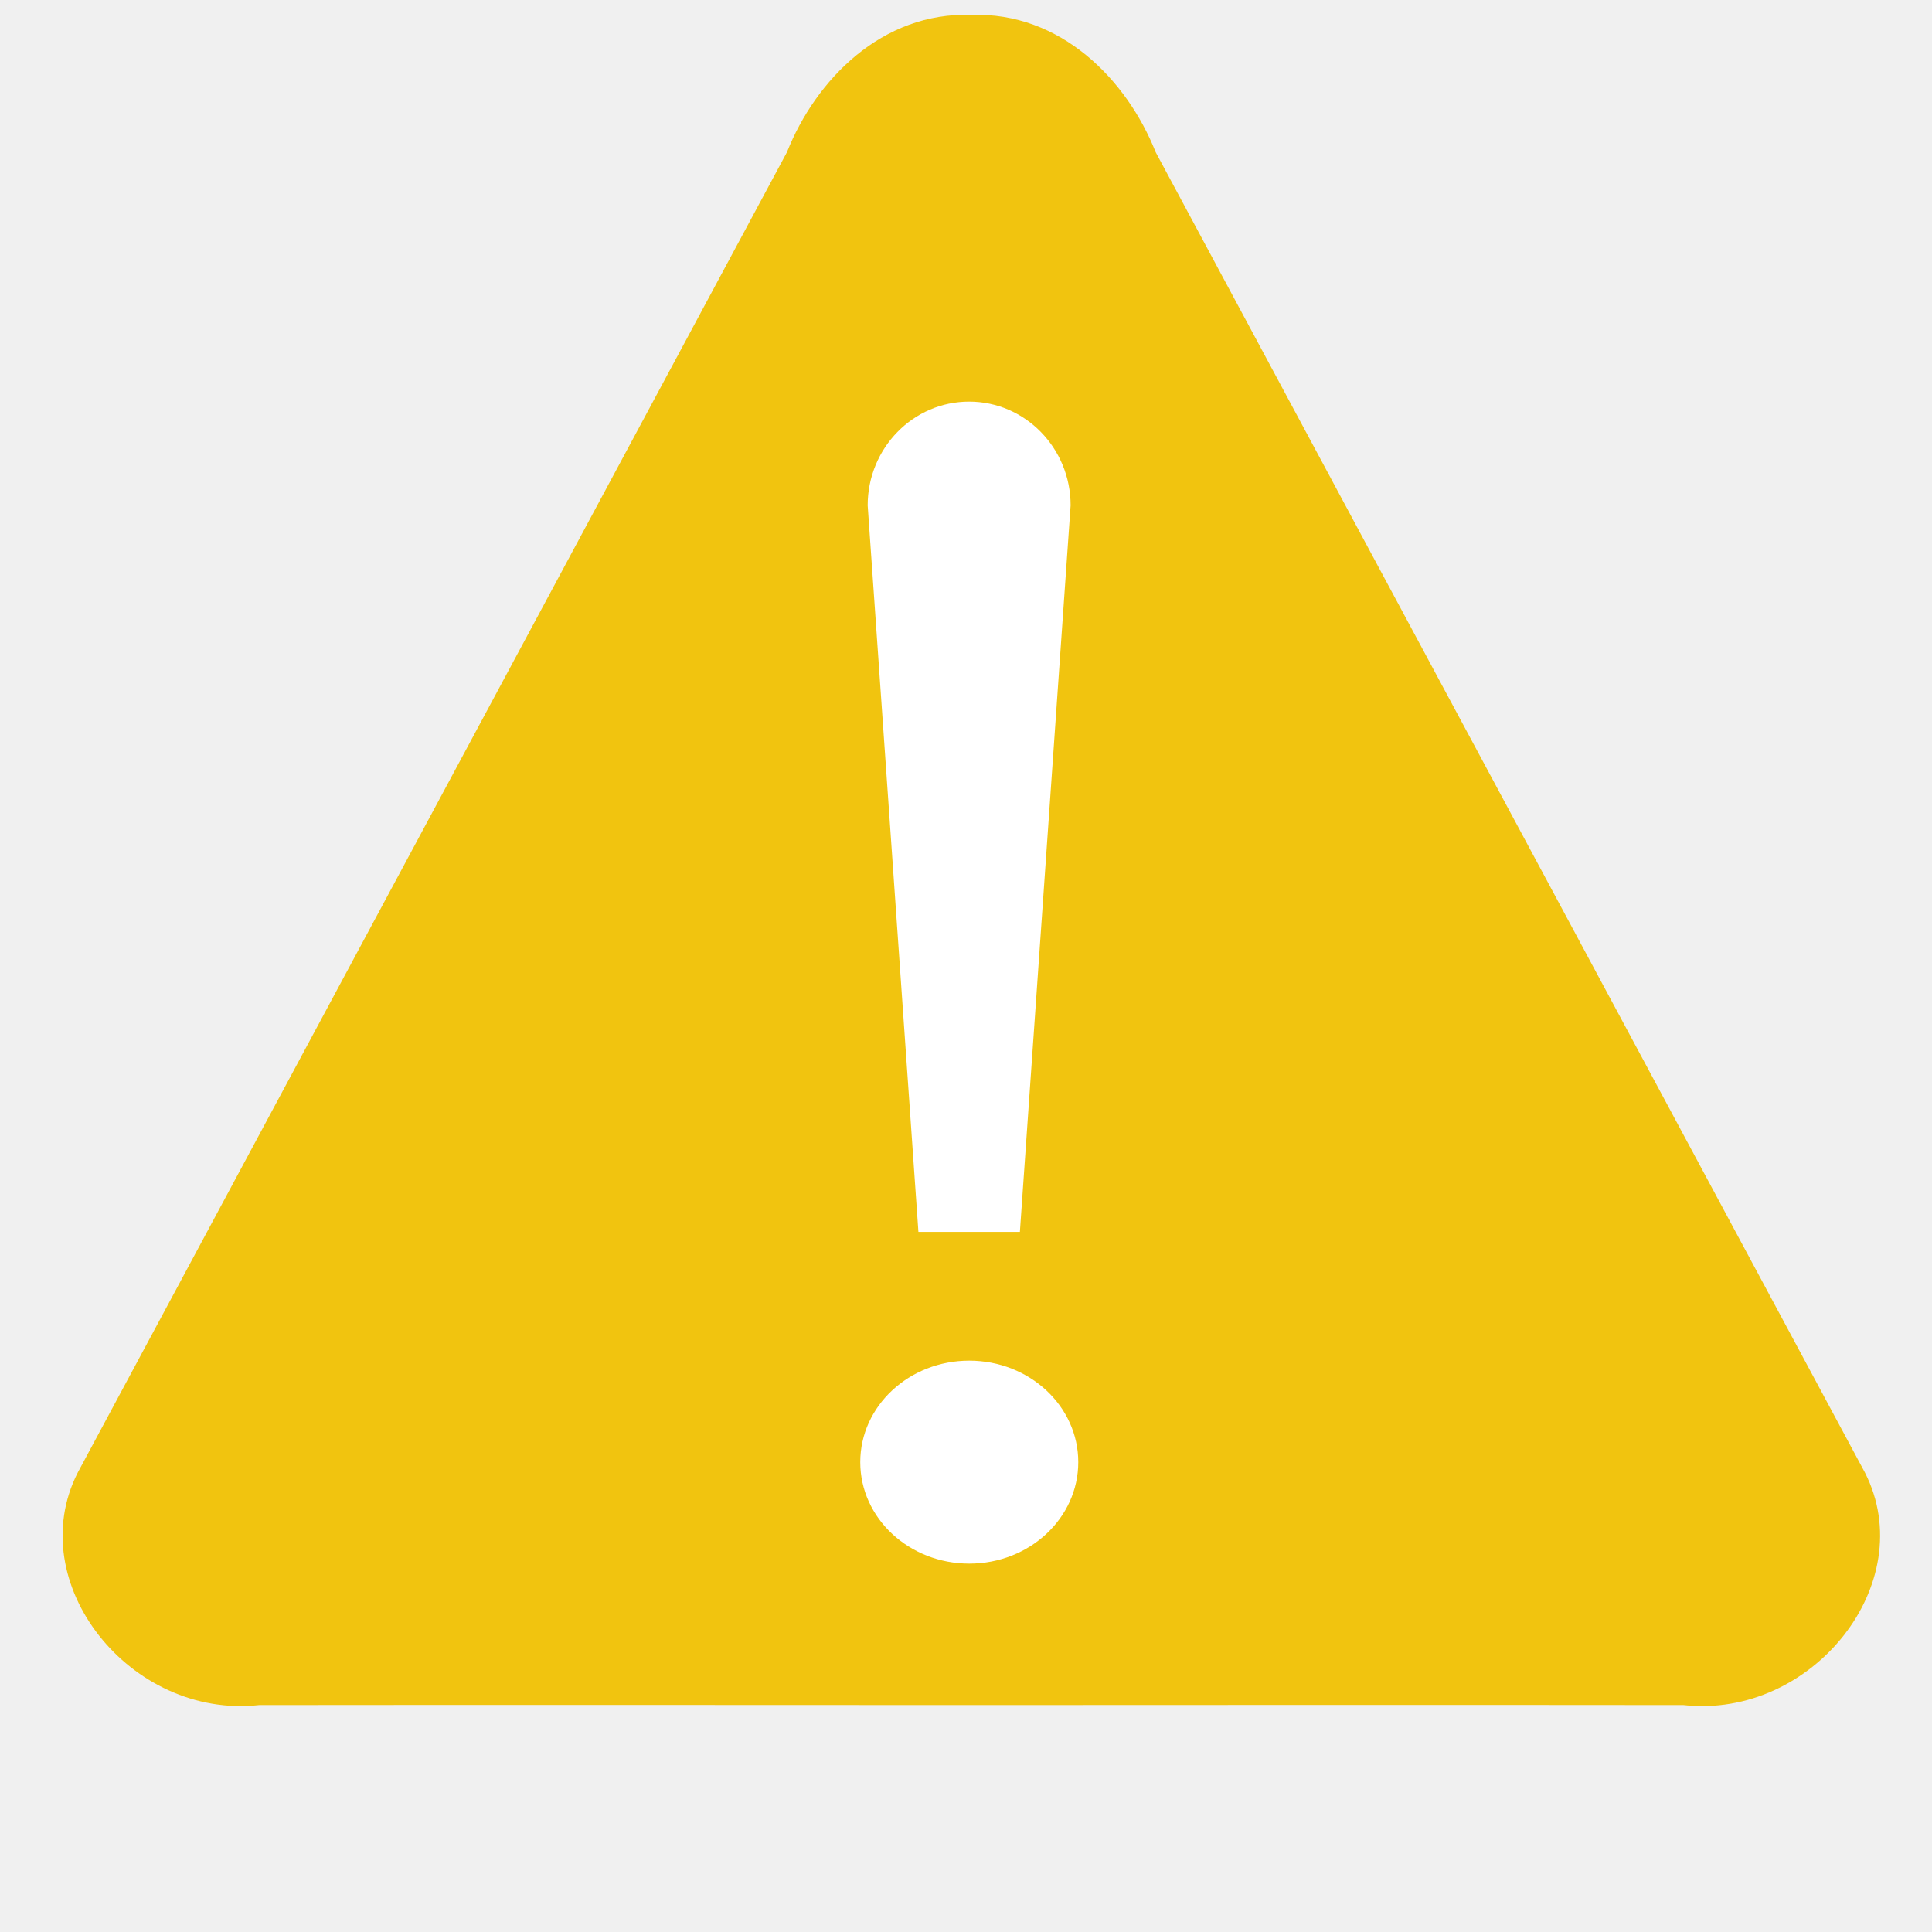
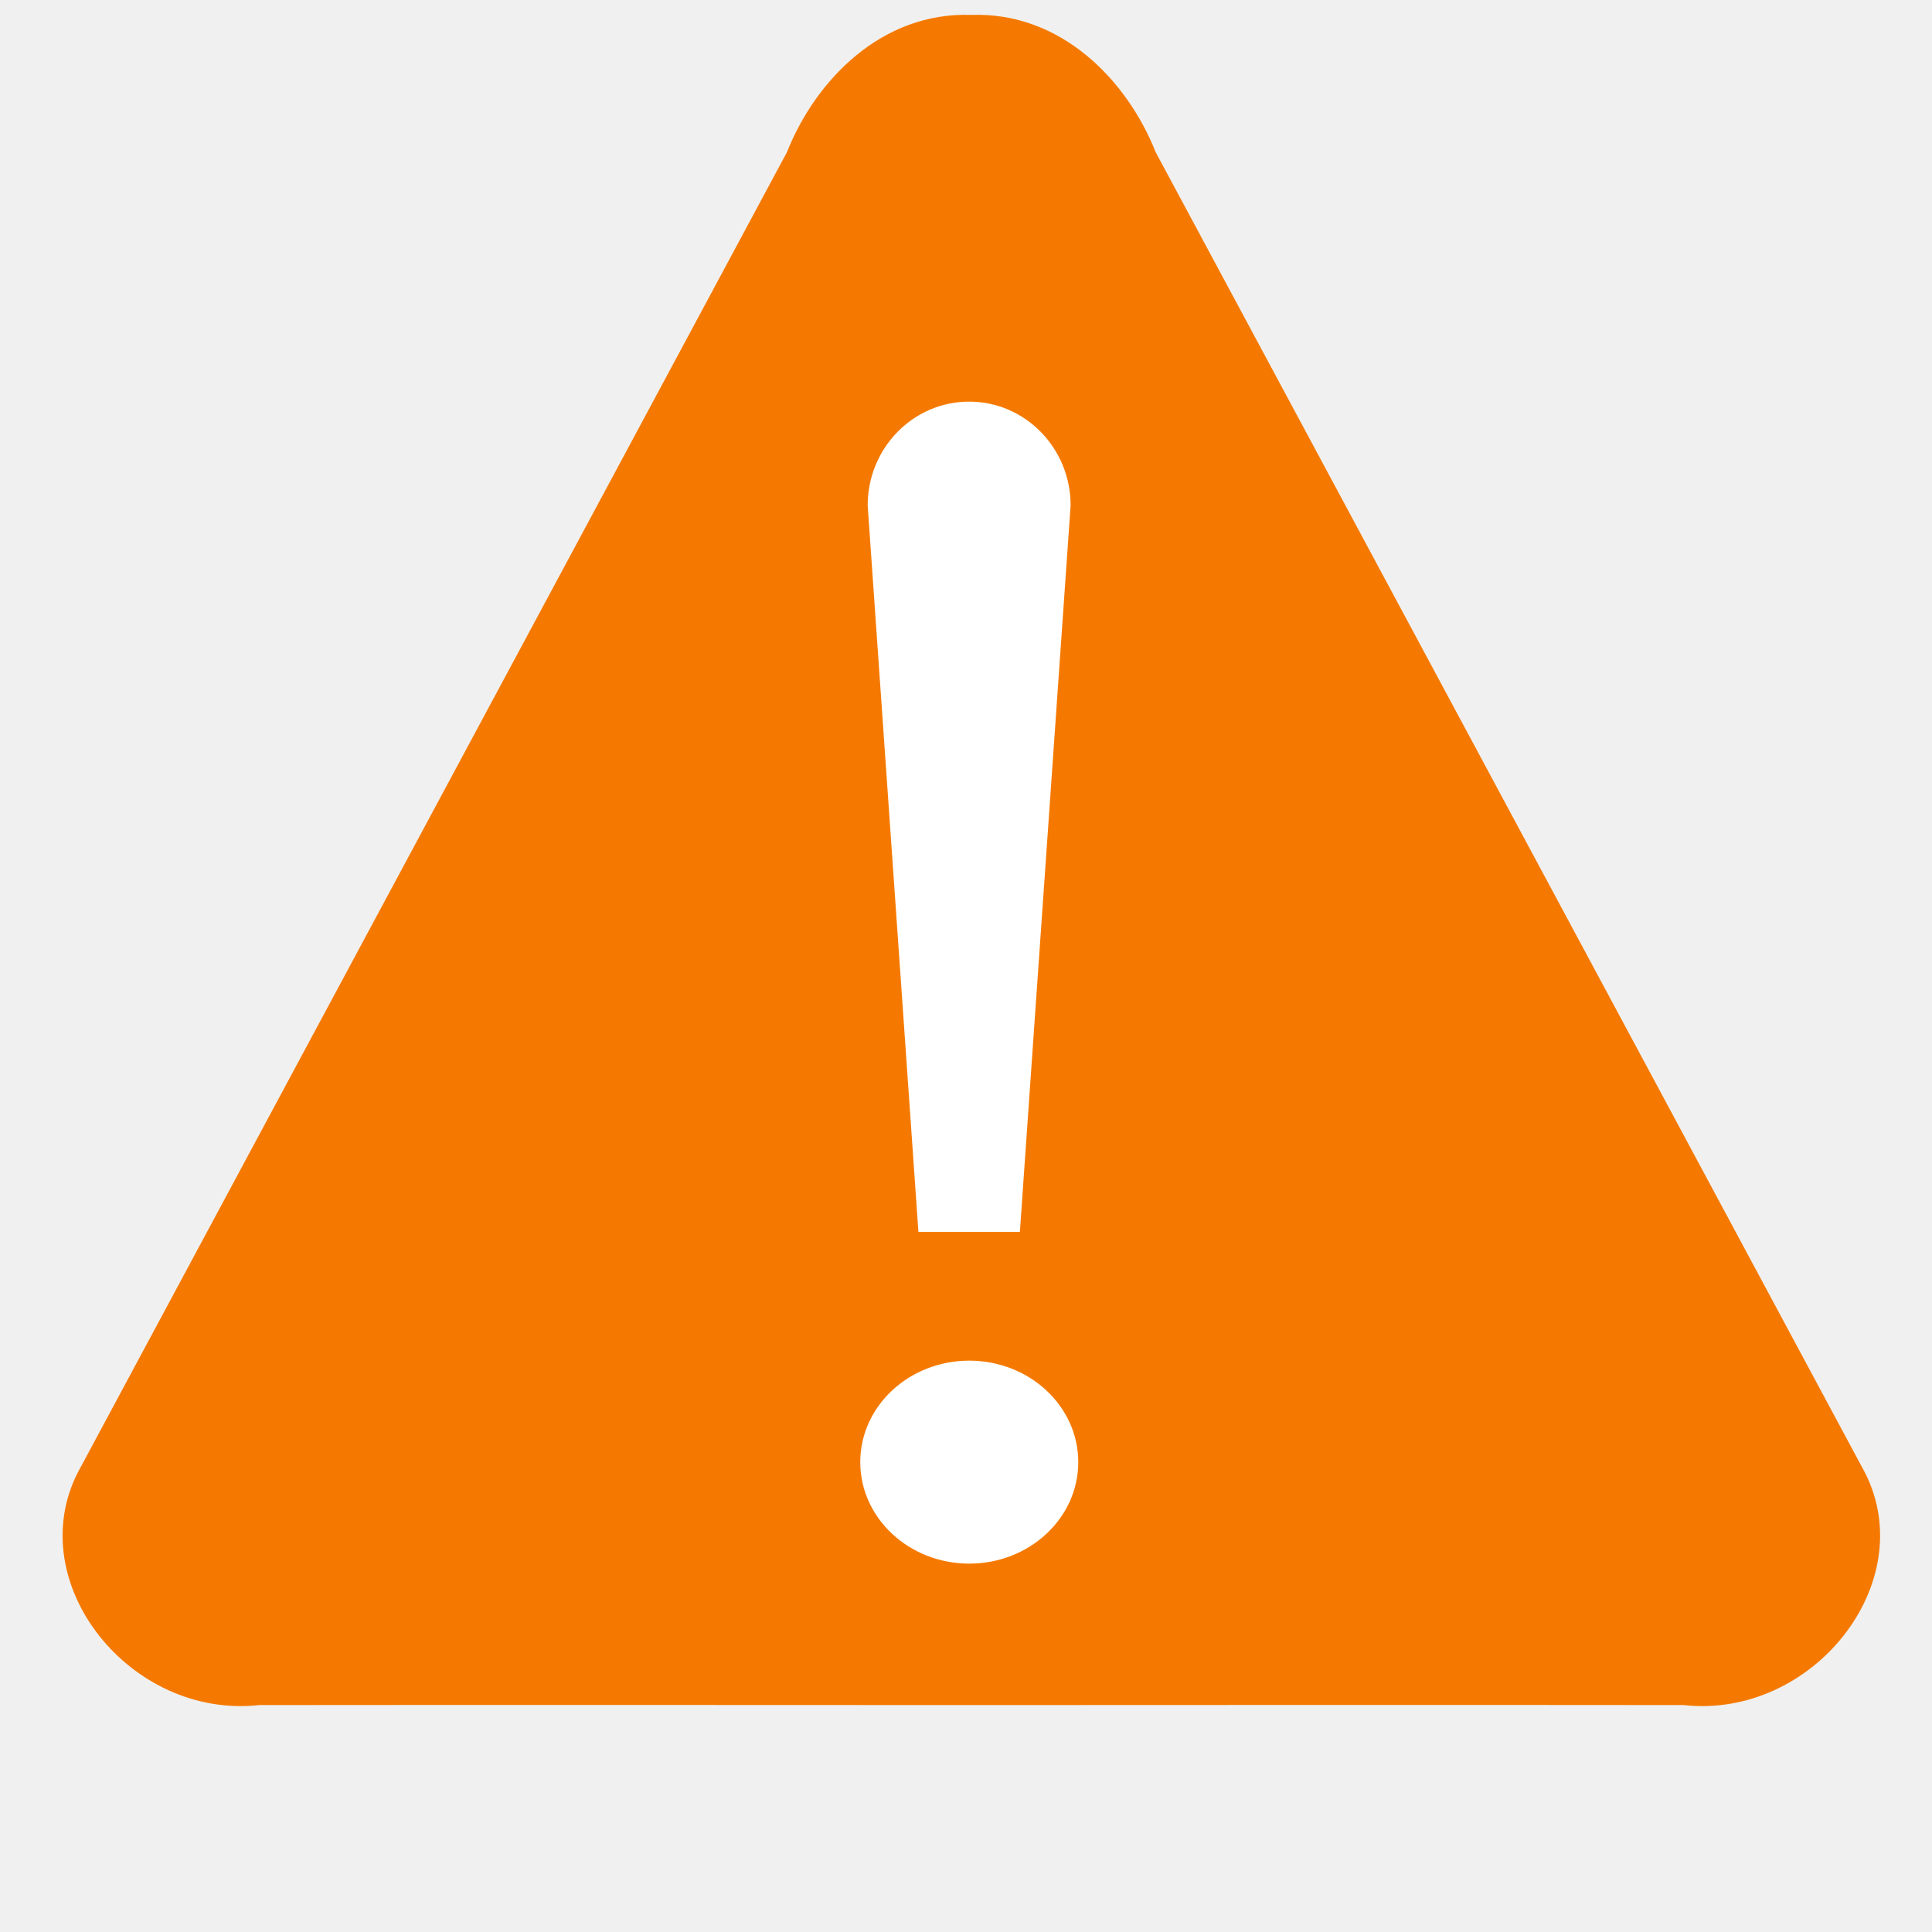
<svg xmlns="http://www.w3.org/2000/svg" width="15px" height="15px" viewBox="0 0 100 100" preserveAspectRatio="xMidYMid" class="lds-rolling" version="1.1" id="svg4" xml:space="preserve" style="animation-play-state: running; animation-delay: 0s; background: none;">
  <defs id="defs8" />
-   <path d="M 50.275,0.772 C 45.647,0.609 42.217,4.132 40.731,7.88 28.489,30.672 16.256,53.449 4.022,76.225 c -2.903,5.717 2.726,12.768 9.398,12.029 12.264,-0.013 24.592,-0.004 36.856,0 12.264,-0.004 24.593,-0.013 36.857,0 6.672,0.739 12.301,-6.312 9.398,-12.029 C 84.295,53.449 72.064,30.673 59.819,7.88 58.334,4.132 54.904,0.609 50.275,0.772 Z" fill="#f1c40f" id="path4" style="stroke-width:4.534" />
+   <path d="M 50.275,0.772 C 45.647,0.609 42.217,4.132 40.731,7.88 28.489,30.672 16.256,53.449 4.022,76.225 c -2.903,5.717 2.726,12.768 9.398,12.029 12.264,-0.013 24.592,-0.004 36.856,0 12.264,-0.004 24.593,-0.013 36.857,0 6.672,0.739 12.301,-6.312 9.398,-12.029 C 84.295,53.449 72.064,30.673 59.819,7.88 58.334,4.132 54.904,0.609 50.275,0.772 Z" fill="#f57900" id="path4" style="stroke-width:4.534" />
  <path style="stroke-width:5.444;stroke:none;stroke-opacity:1;fill:#ffffff;fill-opacity:1" d="m 50.169,70.427 c -3.115,0 -5.642,2.353 -5.642,5.253 0,2.899 2.528,5.253 5.642,5.253 3.115,0 5.642,-2.353 5.642,-5.253 0,-2.899 -2.528,-5.253 -5.642,-5.253 z" id="path511" />
  <path style="stroke-width:5.312;stroke:none;stroke-opacity:1;fill:#ffffff;fill-opacity:1" d="m 50.163,20.788 c -2.899,0 -5.252,2.405 -5.252,5.372 l 2.626,37.602 h 5.252 l 2.626,-37.602 c 0,-2.967 -2.353,-5.372 -5.252,-5.372 z" id="path6" />
</svg>
